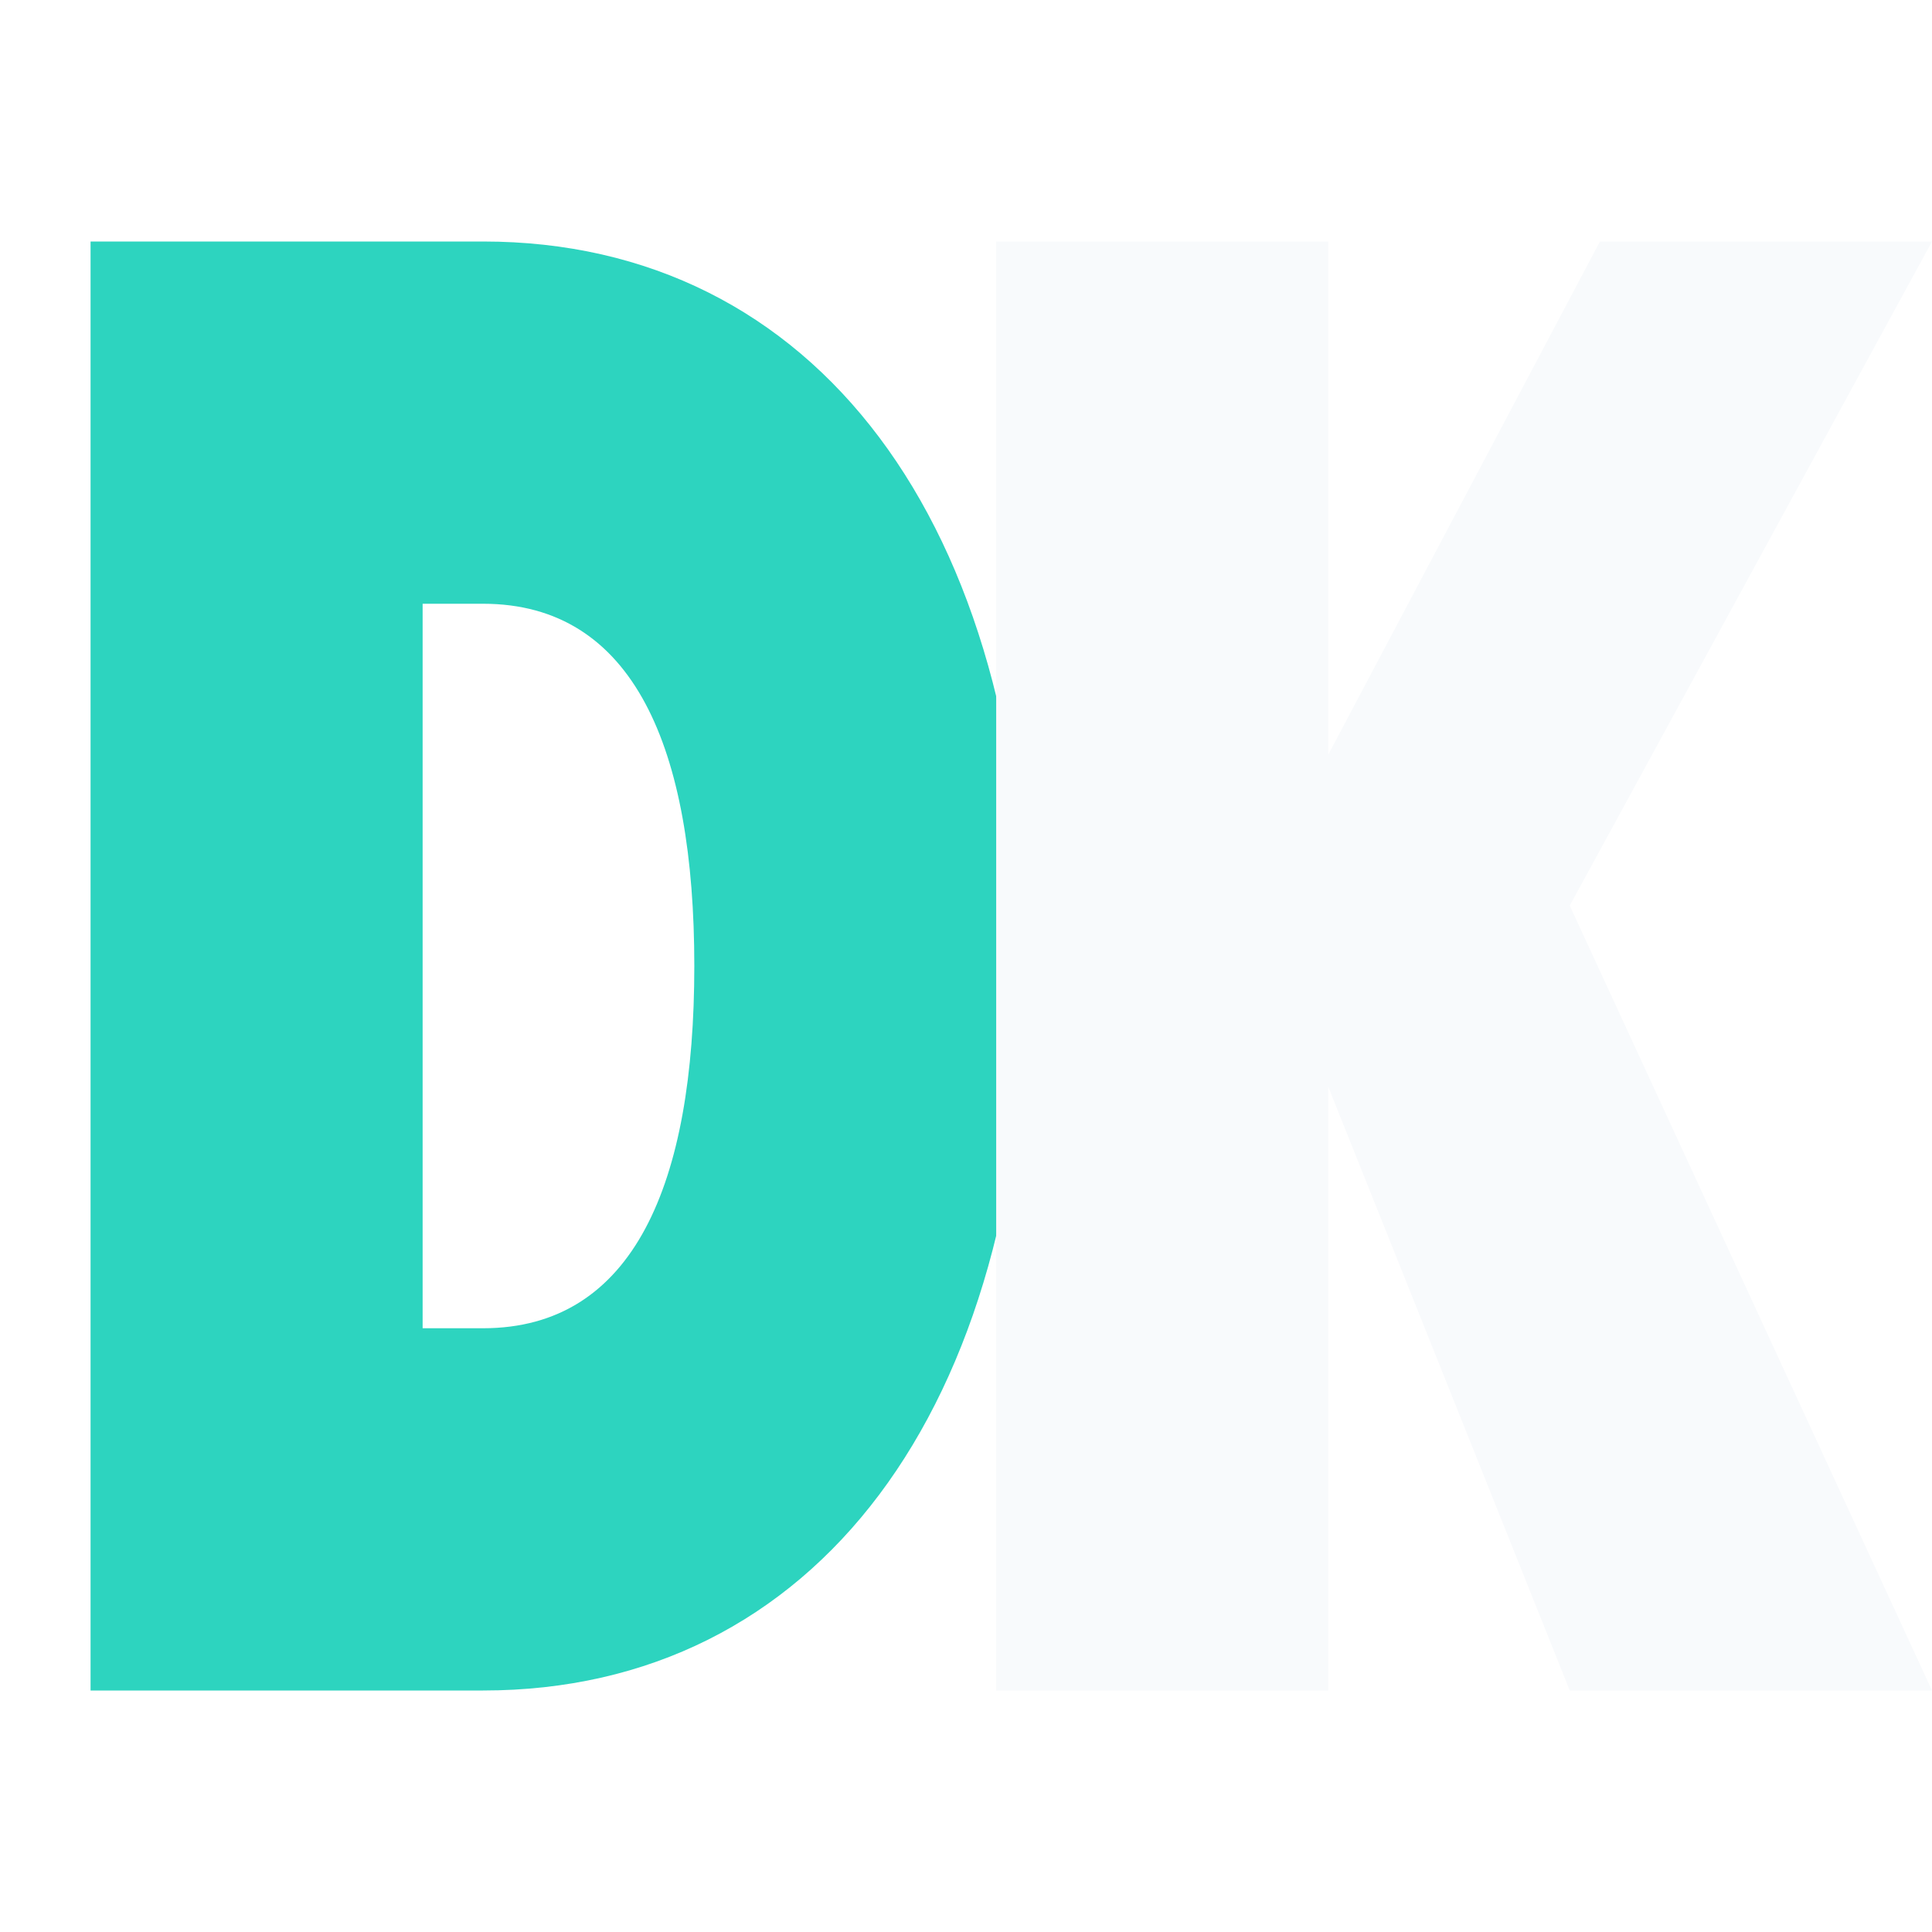
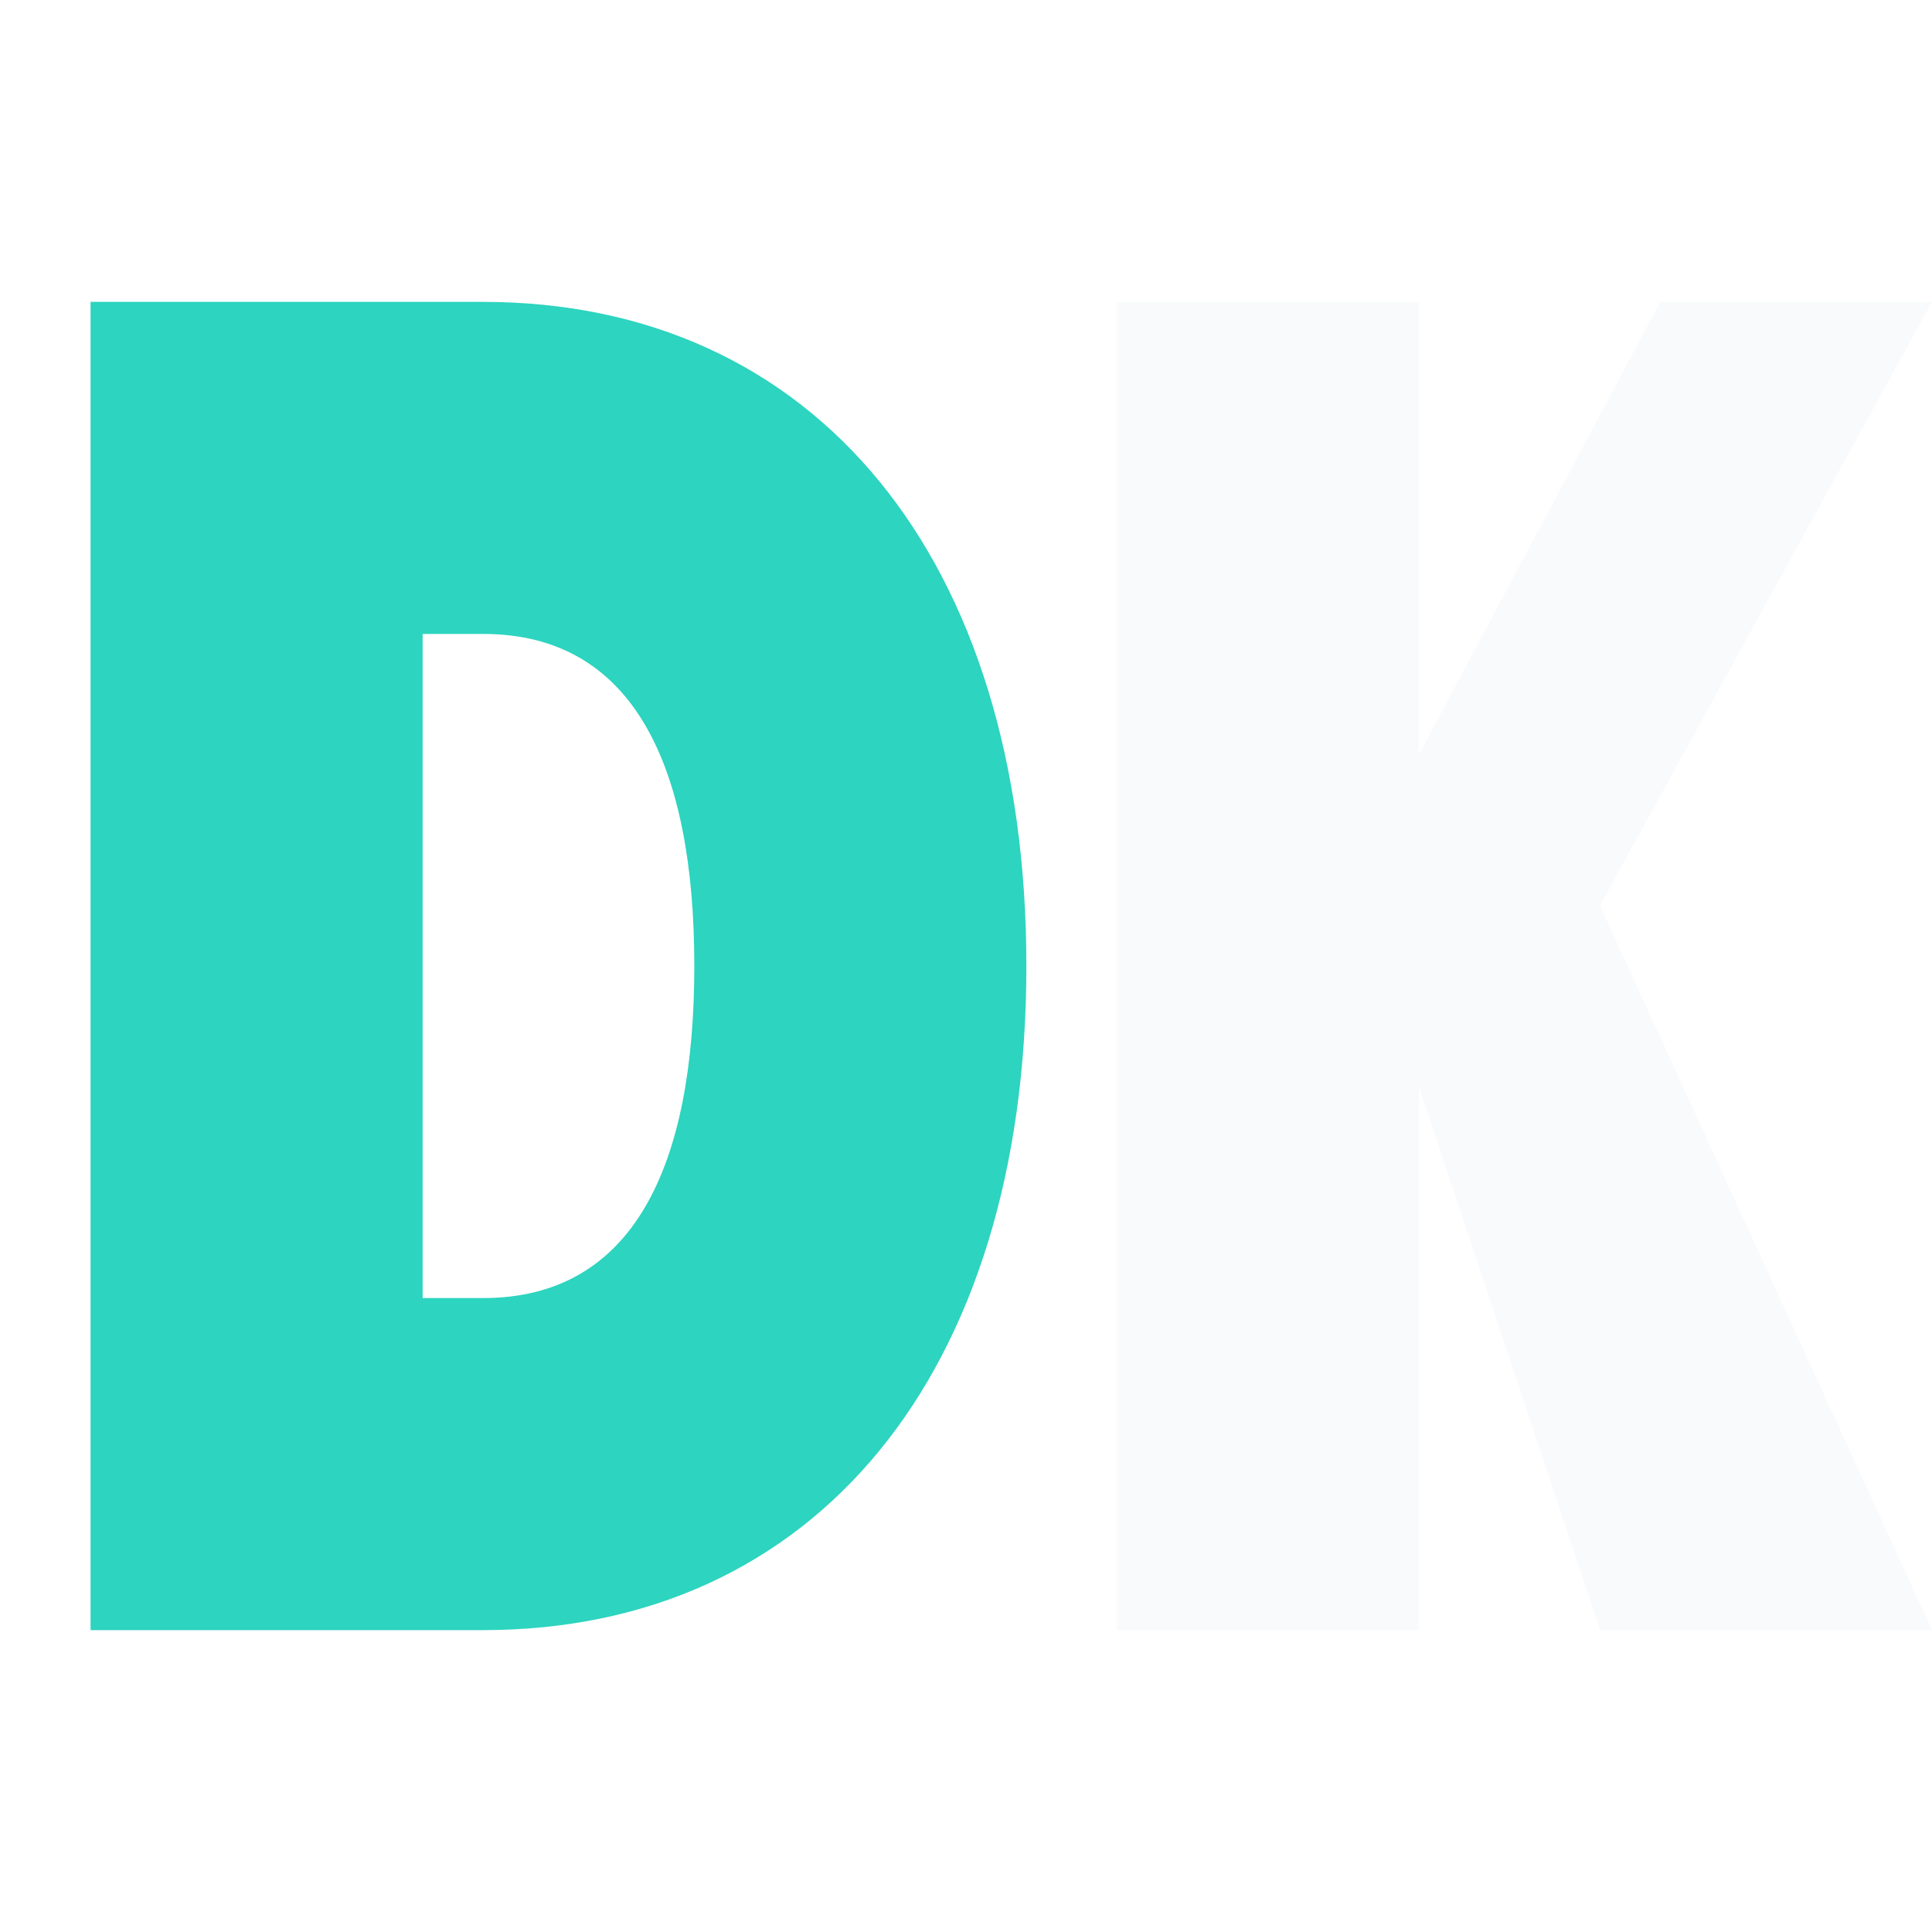
<svg xmlns="http://www.w3.org/2000/svg" viewBox="0 0 64 64">
  <style>
    .dk-letter-k { fill: #f8fafc; }
    @media (prefers-color-scheme: light) {
      .dk-letter-k { fill: #0f172a; }
    }
  </style>
-   <path fill="#2dd4bf" fill-rule="evenodd" d="M3 8h13c11 0 18 9.3 18 24s-7 24-18 24H3V8Zm11 12v24h2c5 0 7-4.8 7-12s-2-12-7-12h-2Z" />
-   <path class="dk-letter-k" d="M33 8h11v17L53 8h11L52 30l12 26H52l-8-20v20H33V8Z" />
+   <path fill="#2dd4bf" fill-rule="evenodd" d="M3 10h13c11 0 18 8.5 18 22s-7 22-18 22H3V10Zm11 11v22h2c5 0 7-4.4 7-11s-2-11-7-11h-2Z" />
+   <path class="dk-letter-k" d="M37 10h10v15l8-15h9L53 30l11 24H53l-6-18v18H37V10Z" />
</svg>
